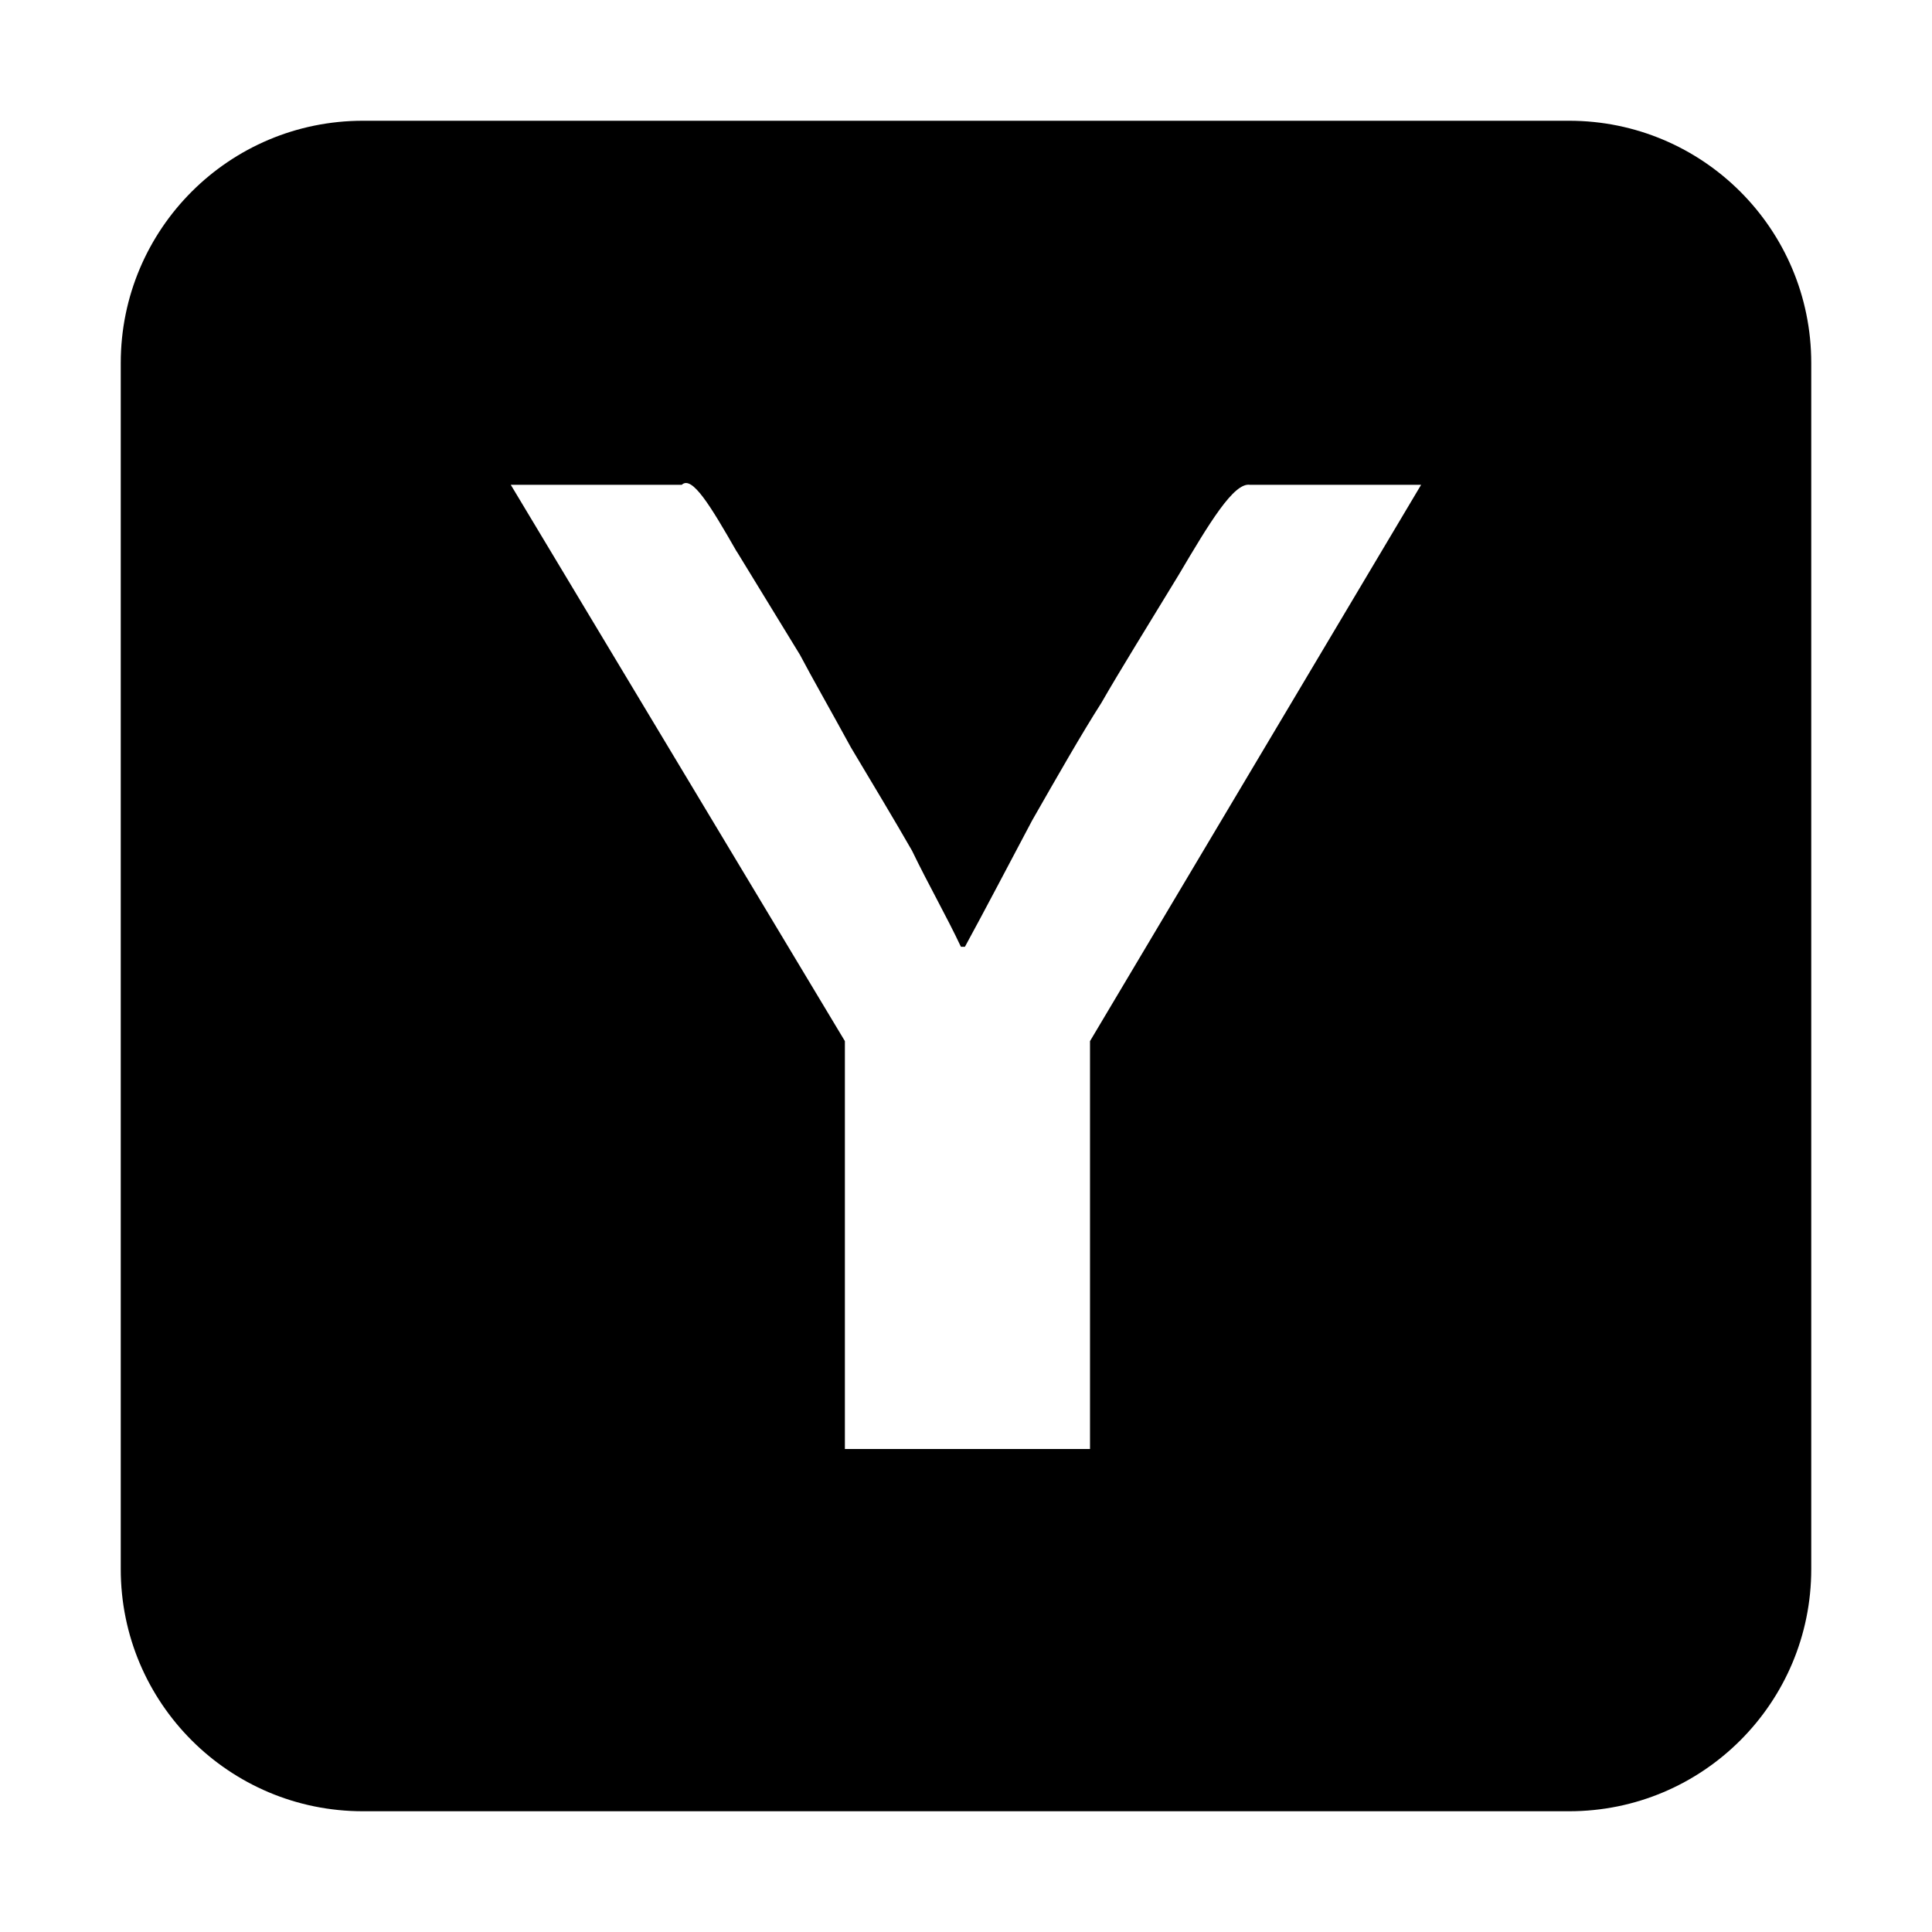
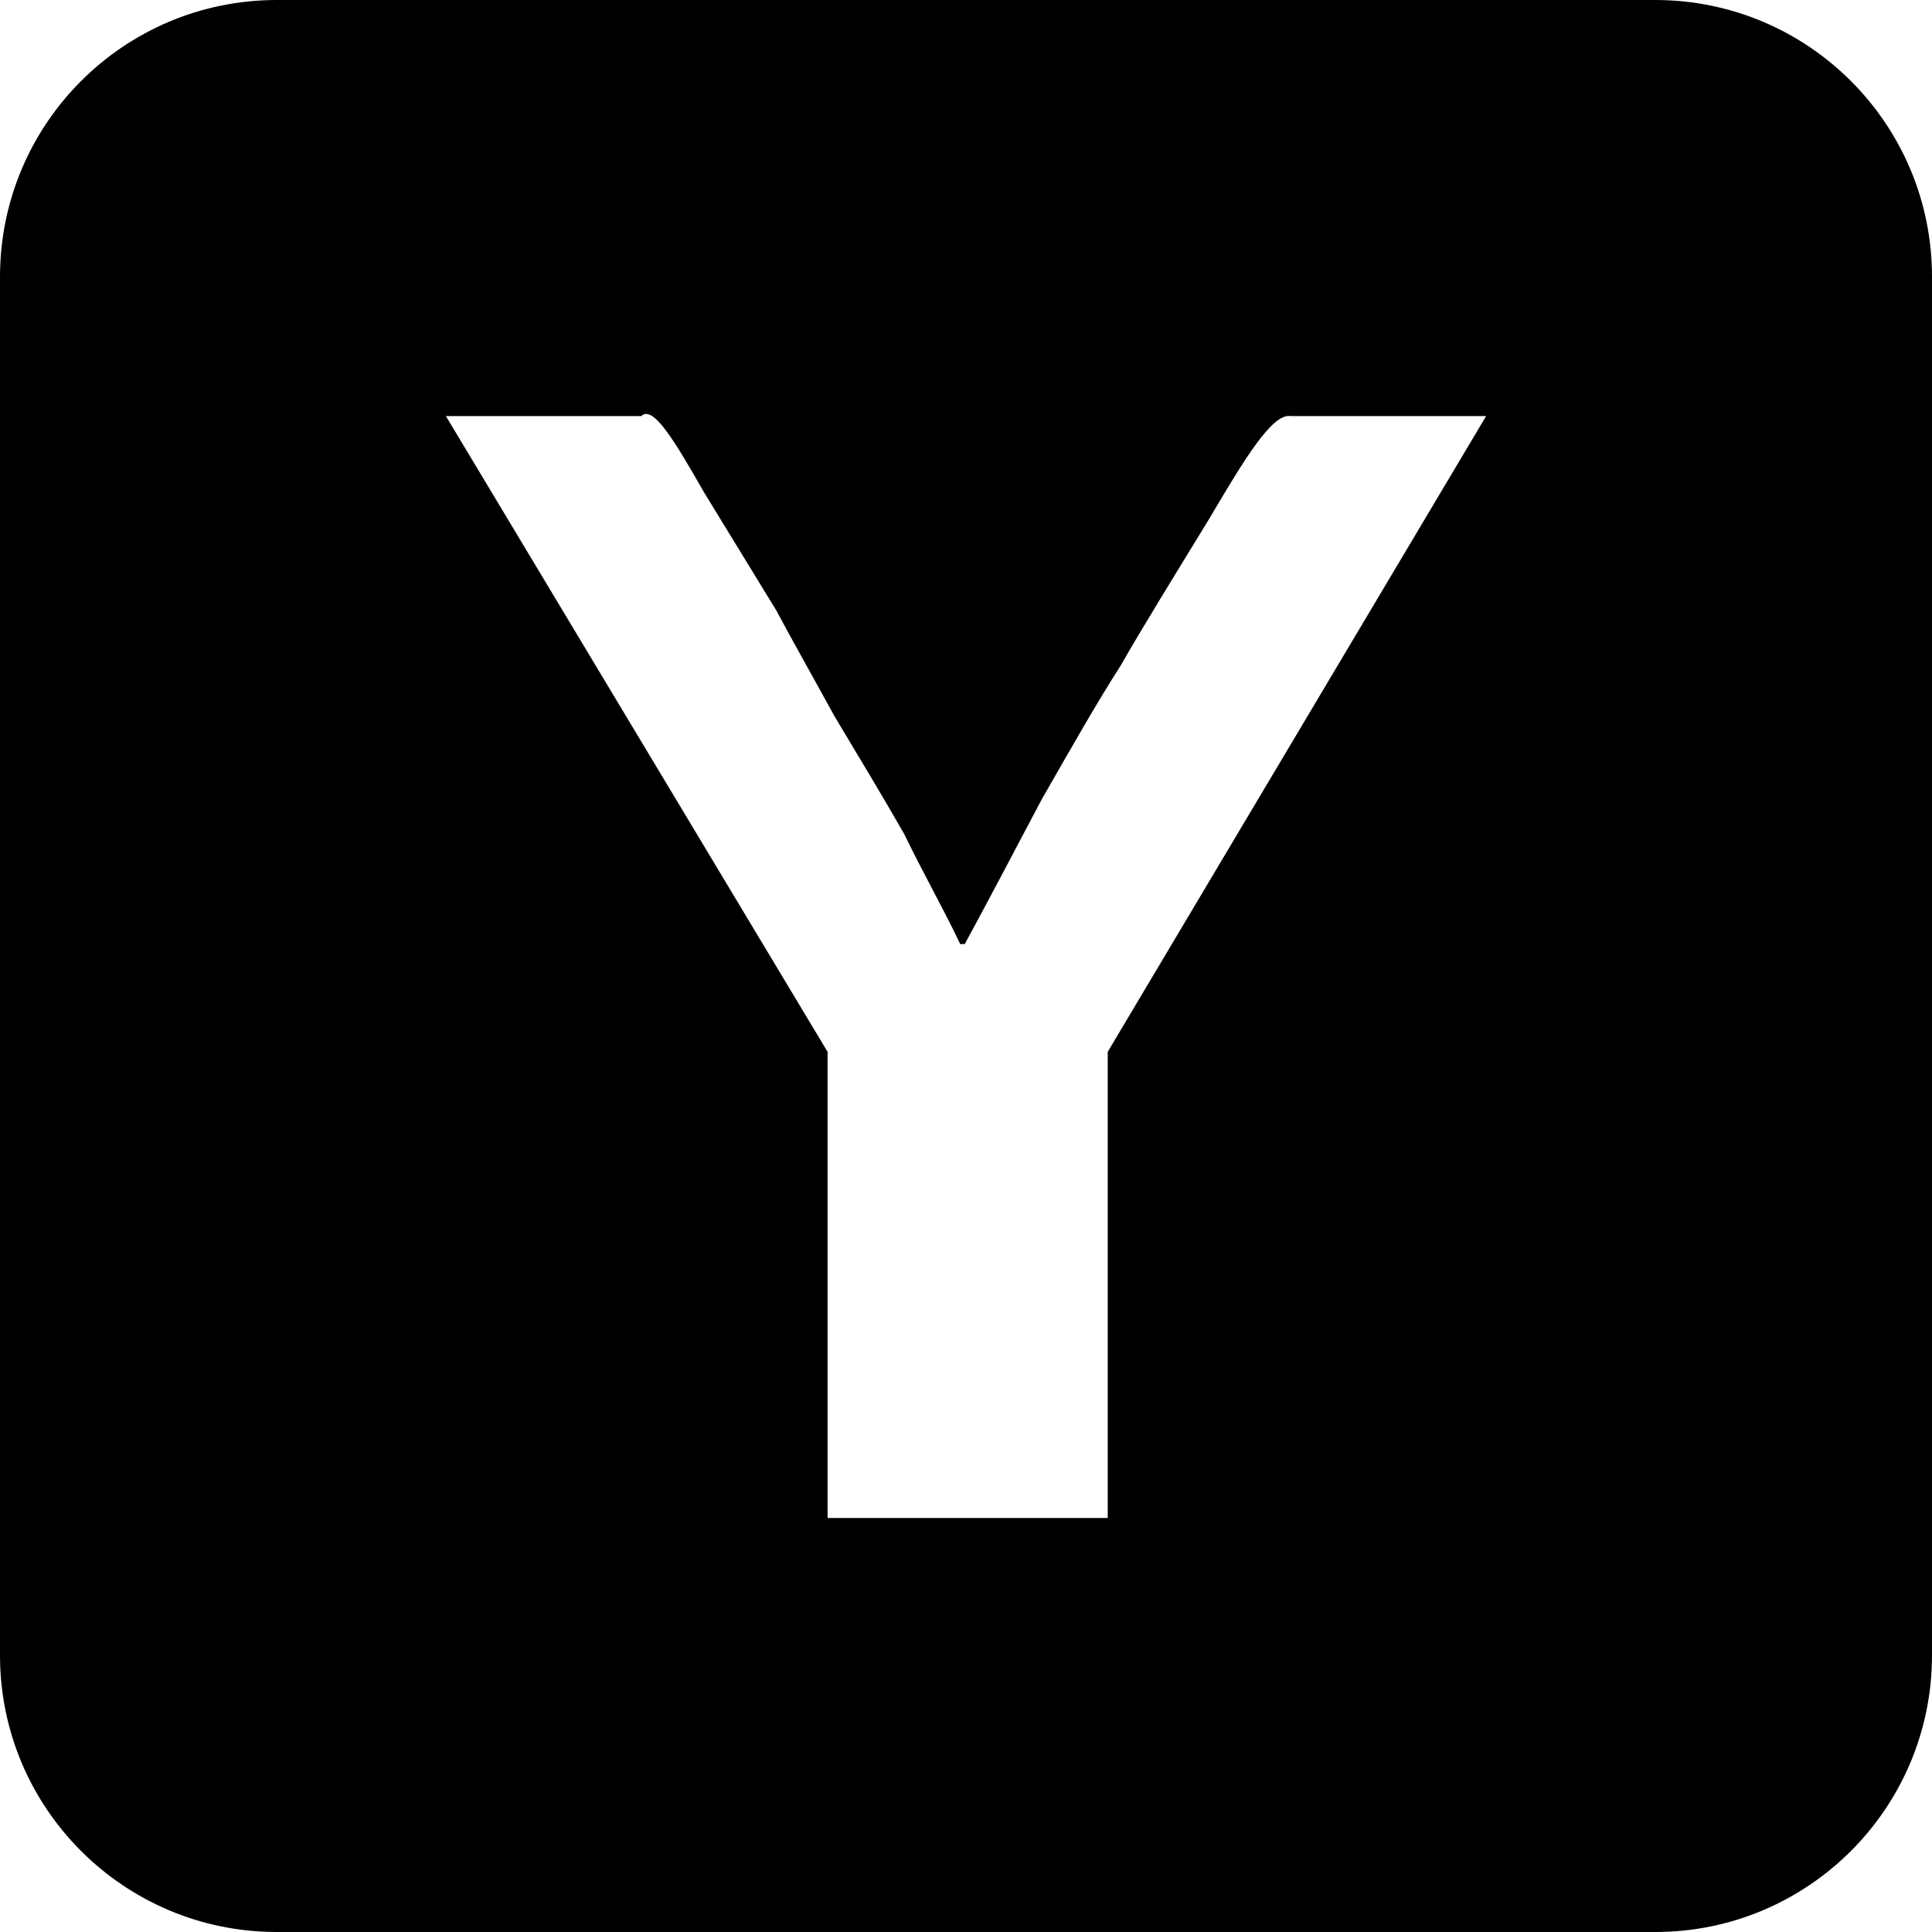
- <svg xmlns="http://www.w3.org/2000/svg" height="16" viewBox="0 0 16 16" width="16">
-   <path d="m1 3.006c0-1.108.897-2.006 2.006-2.006h9.988c1.108 0 2.006.897 2.006 2.006v9.988a2.005 2.005 0 0 1 -2.006 2.006h-9.988a2.005 2.005 0 0 1 -2.006-2.006zm5.102 1.562.523.855c.101.192.253.457.422.767.185.31.354.59.506.855.135.28.287.545.405.796h.033c.169-.31.354-.664.557-1.047.219-.383.404-.708.573-.973.152-.265.372-.619.641-1.061.253-.428.456-.767.59-.745h1.417l-2.742 4.607v3.378h-2.03v-3.378l-2.767-4.607h1.416c.084-.08.236.17.455.553z" fill-rule="evenodd" />
+ <svg xmlns="http://www.w3.org/2000/svg" width="14" height="14">
+   <path d="M0 2.006C0 .898.897 0 2.006 0h9.988C13.102 0 14 .897 14 2.006v9.988A2.005 2.005 0 0 1 11.994 14H2.006A2.005 2.005 0 0 1 0 11.994V2.006zm5.102 1.562c-.219-.383-.37-.634-.455-.553H3.231l2.766 4.607V11h2.03V7.622l2.742-4.607H9.352c-.134-.022-.337.317-.59.745-.27.442-.489.796-.64 1.061-.17.265-.355.59-.574.973-.203.383-.388.737-.557 1.047h-.033c-.118-.25-.27-.516-.405-.796-.152-.266-.32-.545-.506-.855-.17-.31-.32-.575-.422-.767l-.523-.855z" fill-rule="evenodd" />
</svg>
